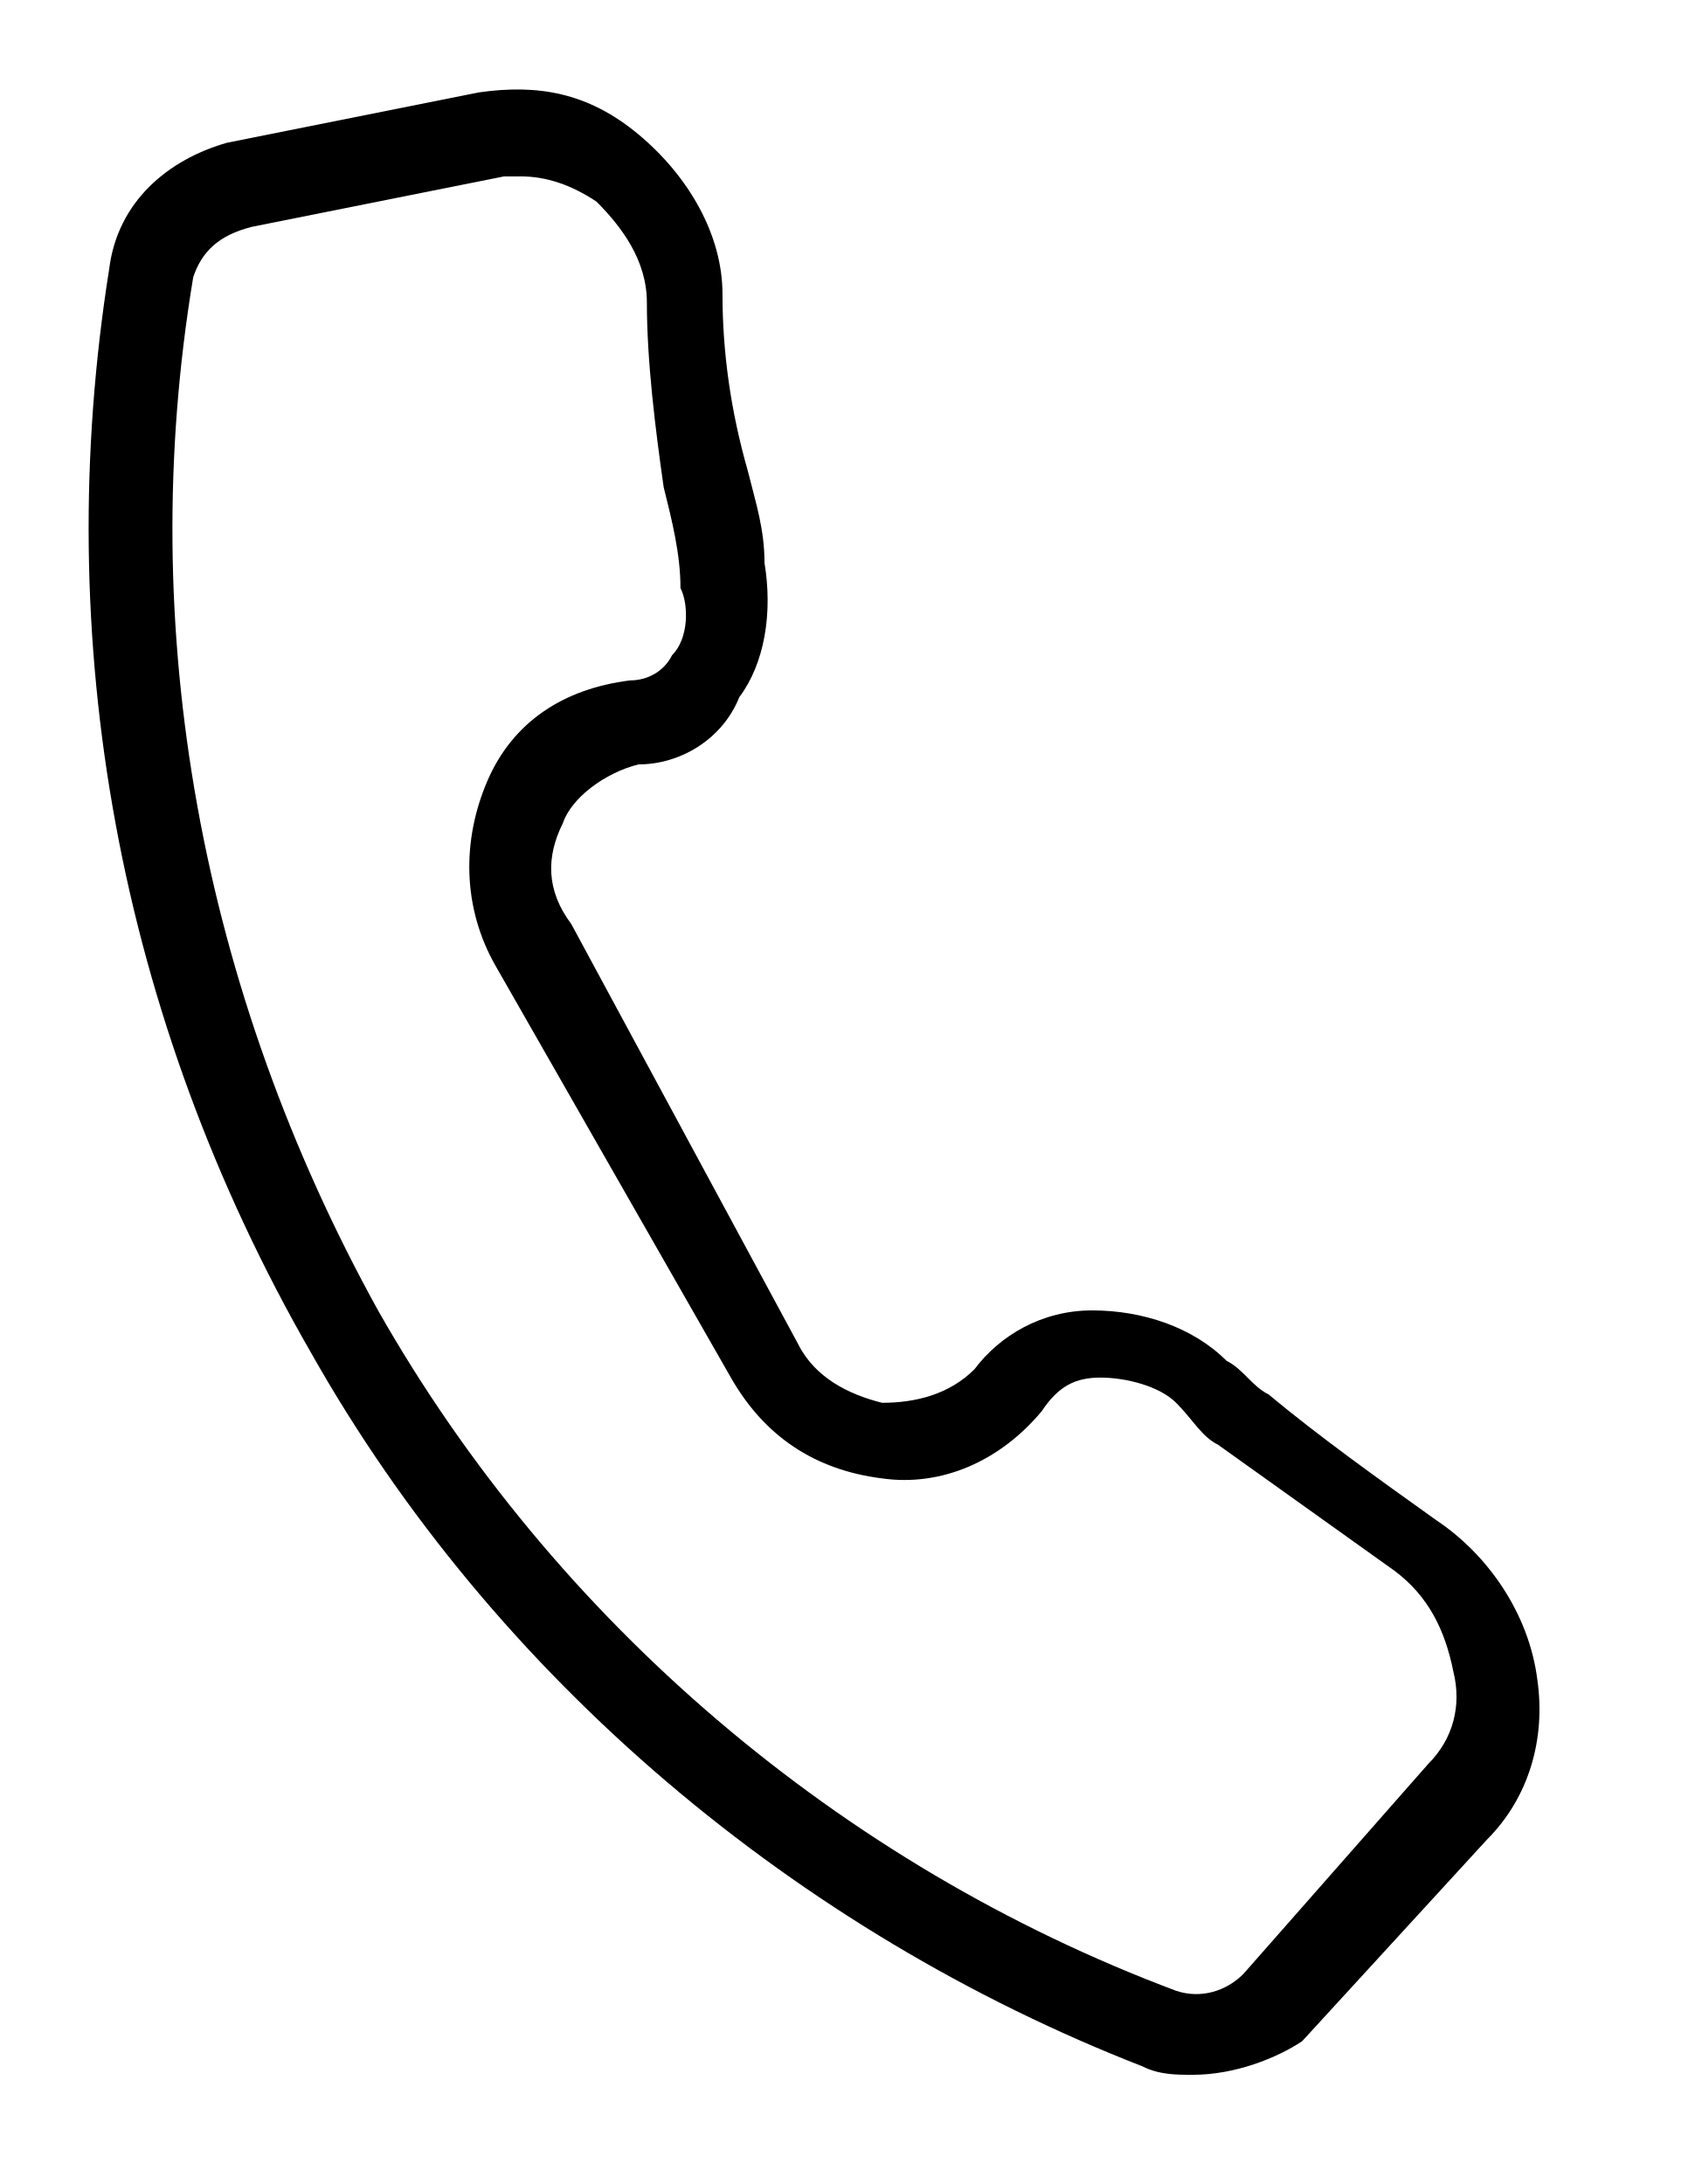
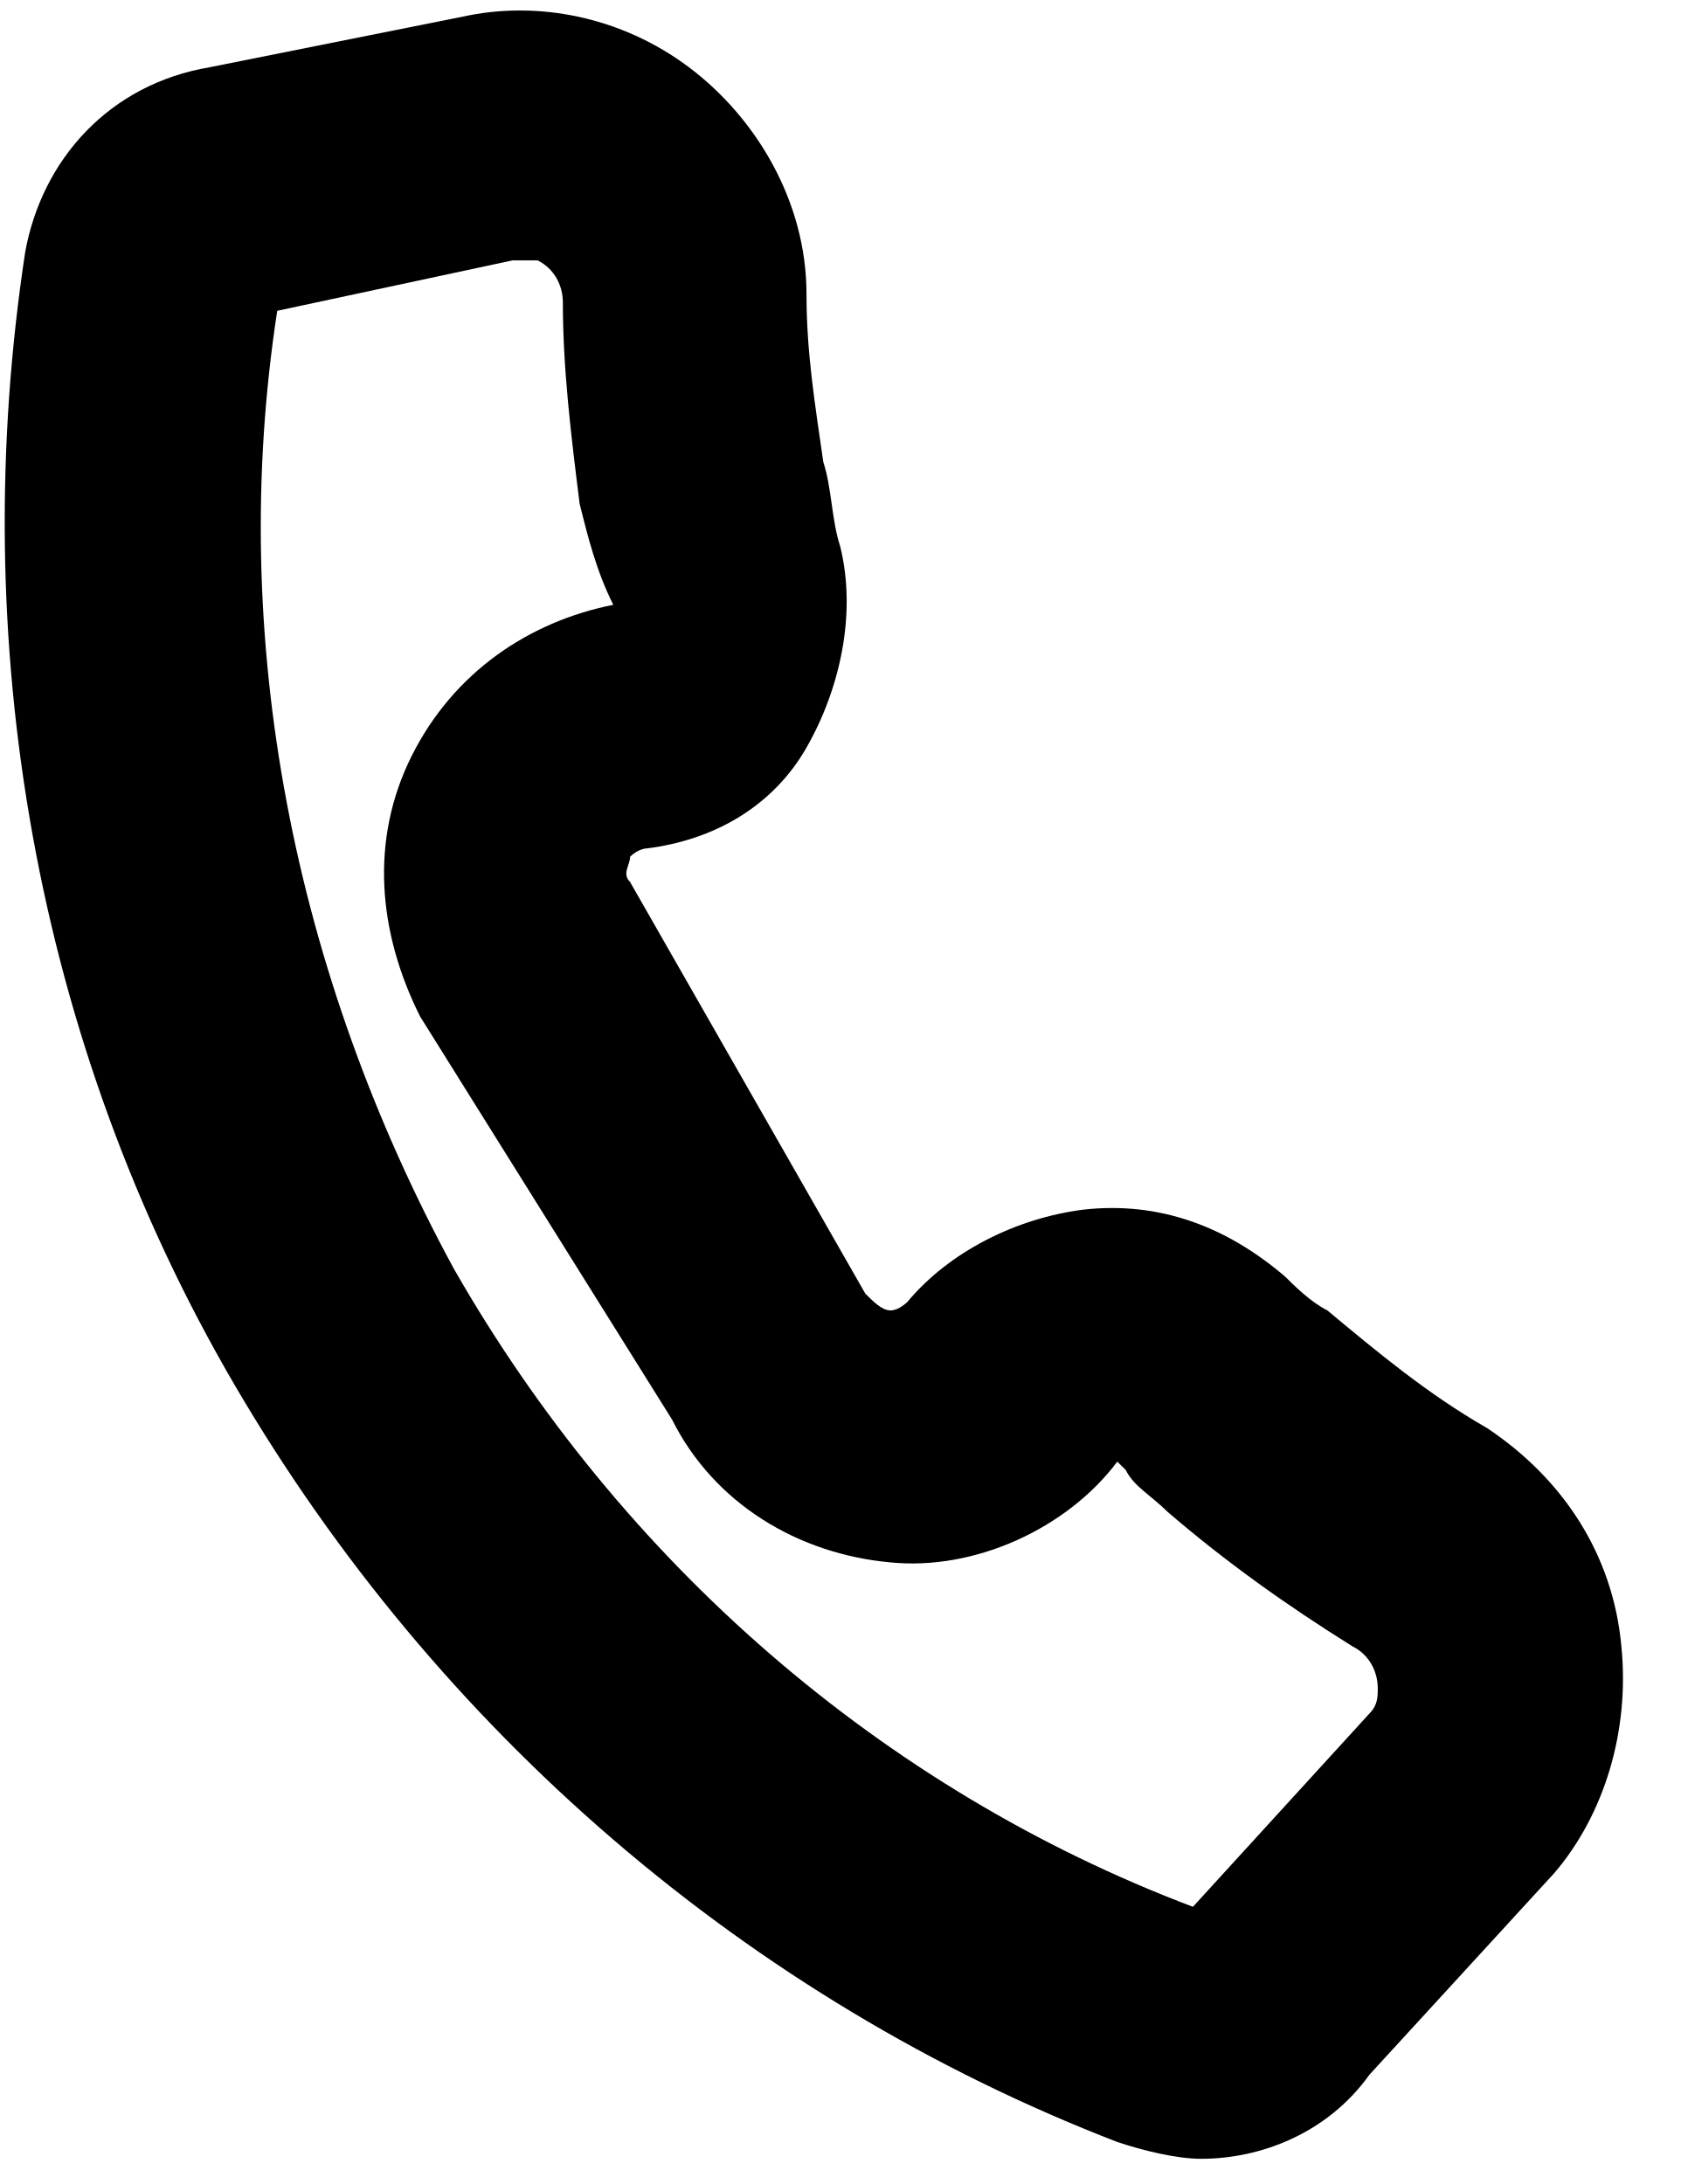
<svg xmlns="http://www.w3.org/2000/svg" version="1.1" id="Layer_1" x="0px" y="0px" viewBox="0 0 20 26" style="enable-background:new 0 0 20 26;" xml:space="preserve">
  <g>
-     <path d="M14.2,24.7c-0.2,0-0.4,0-0.6-0.1C9.5,23,5.9,20,3.7,16.1C1.4,12.1,0.6,7.6,1.3,3.2C1.4,2.4,2,1.9,2.7,1.7   l3-0.6c0.7-0.1,1.3,0,1.9,0.5c0.6,0.5,1,1.2,1,1.9c0,0.7,0.1,1.4,0.3,2.1C9,6,9.1,6.3,9.1,6.7c0.1,0.6,0,1.2-0.3,1.6   C8.6,8.8,8.1,9.1,7.6,9.1C7.2,9.2,6.8,9.5,6.7,9.8c-0.2,0.4-0.2,0.8,0.1,1.2L9.5,16c0.2,0.4,0.6,0.6,1,0.7c0.4,0,0.8-0.1,1.1-0.4   c0.3-0.4,0.8-0.7,1.4-0.7c0.6,0,1.2,0.2,1.6,0.6c0.2,0.1,0.3,0.3,0.5,0.4c0.6,0.5,1.3,1,2,1.5c0.6,0.4,1.1,1.1,1.2,1.9   c0.1,0.7-0.1,1.4-0.6,1.9l-2.2,2.4C15.2,24.5,14.7,24.7,14.2,24.7z M6.2,2.1c-0.1,0-0.2,0-0.2,0l-3,0.6C2.6,2.8,2.4,3,2.3,3.3   c-0.7,4.2,0.1,8.5,2.2,12.3c2.1,3.7,5.5,6.6,9.5,8.1c0.3,0.1,0.6,0,0.8-0.2L17,21c0.3-0.3,0.4-0.7,0.3-1.1   c-0.1-0.5-0.3-0.9-0.7-1.2c-0.7-0.5-1.4-1-2.1-1.5l0,0c-0.2-0.1-0.3-0.3-0.5-0.5c-0.2-0.2-0.6-0.3-0.9-0.3c-0.3,0-0.5,0.1-0.7,0.4   c-0.5,0.6-1.2,0.9-1.9,0.8c-0.8-0.1-1.4-0.5-1.8-1.2l-2.8-4.9c-0.4-0.7-0.4-1.5-0.1-2.2c0.3-0.7,0.9-1.1,1.7-1.2   C7.7,8.1,7.9,8,8,7.8c0.2-0.2,0.2-0.6,0.1-0.8C8.1,6.6,8,6.2,7.9,5.8C7.8,5.1,7.7,4.3,7.7,3.6c0-0.5-0.3-0.9-0.6-1.2   C6.8,2.2,6.5,2.1,6.2,2.1z" />
+     <path d="M14.3,25.7c-0.3,0-0.7-0.1-1-0.2c-4.4-1.7-8.1-4.9-10.5-9C0.4,12.4-0.4,7.6,0.3,3c0.2-1.1,1-2,2.2-2.2l3-0.6   c0.9-0.2,1.9,0,2.7,0.6c0.8,0.6,1.4,1.6,1.4,2.7c0,0.7,0.1,1.3,0.2,2c0.1,0.3,0.1,0.7,0.2,1c0.2,0.8,0,1.7-0.4,2.4   C9.2,9.6,8.5,10,7.7,10.1c0,0-0.1,0-0.2,0.1c0,0.1-0.1,0.2,0,0.3l2.8,4.9c0.1,0.1,0.2,0.2,0.3,0.2c0.1,0,0.2-0.1,0.2-0.1   c0.5-0.6,1.3-1,2.1-1.1c0.9-0.1,1.7,0.2,2.4,0.8c0.1,0.1,0.3,0.3,0.5,0.4l0,0c0.6,0.5,1.2,1,1.9,1.4c0.9,0.6,1.5,1.5,1.6,2.6   c0.1,1-0.2,2-0.8,2.7l-2.2,2.4C15.8,25.4,15,25.7,14.3,25.7z M3.3,3.7c-0.6,3.9,0.2,7.9,2.1,11.4c2,3.5,5.1,6.2,8.8,7.6l2.1-2.3   c0.1-0.1,0.1-0.2,0.1-0.3c0-0.2-0.1-0.4-0.3-0.5c-0.8-0.5-1.5-1-2.2-1.6c0,0,0,0,0,0c-0.2-0.2-0.4-0.3-0.5-0.5   c-0.1-0.1-0.1-0.1-0.1-0.1c-0.6,0.8-1.7,1.3-2.7,1.2c-1.1-0.1-2.1-0.7-2.6-1.7L5,12.1c-0.5-1-0.6-2.1-0.1-3.1   c0.5-1,1.4-1.6,2.4-1.8C7.1,6.8,7,6.4,6.9,6C6.8,5.2,6.7,4.4,6.7,3.6c0-0.2-0.1-0.4-0.3-0.5C6.3,3.1,6.2,3.1,6.1,3.1L3.3,3.7z" />
  </g>
</svg>
